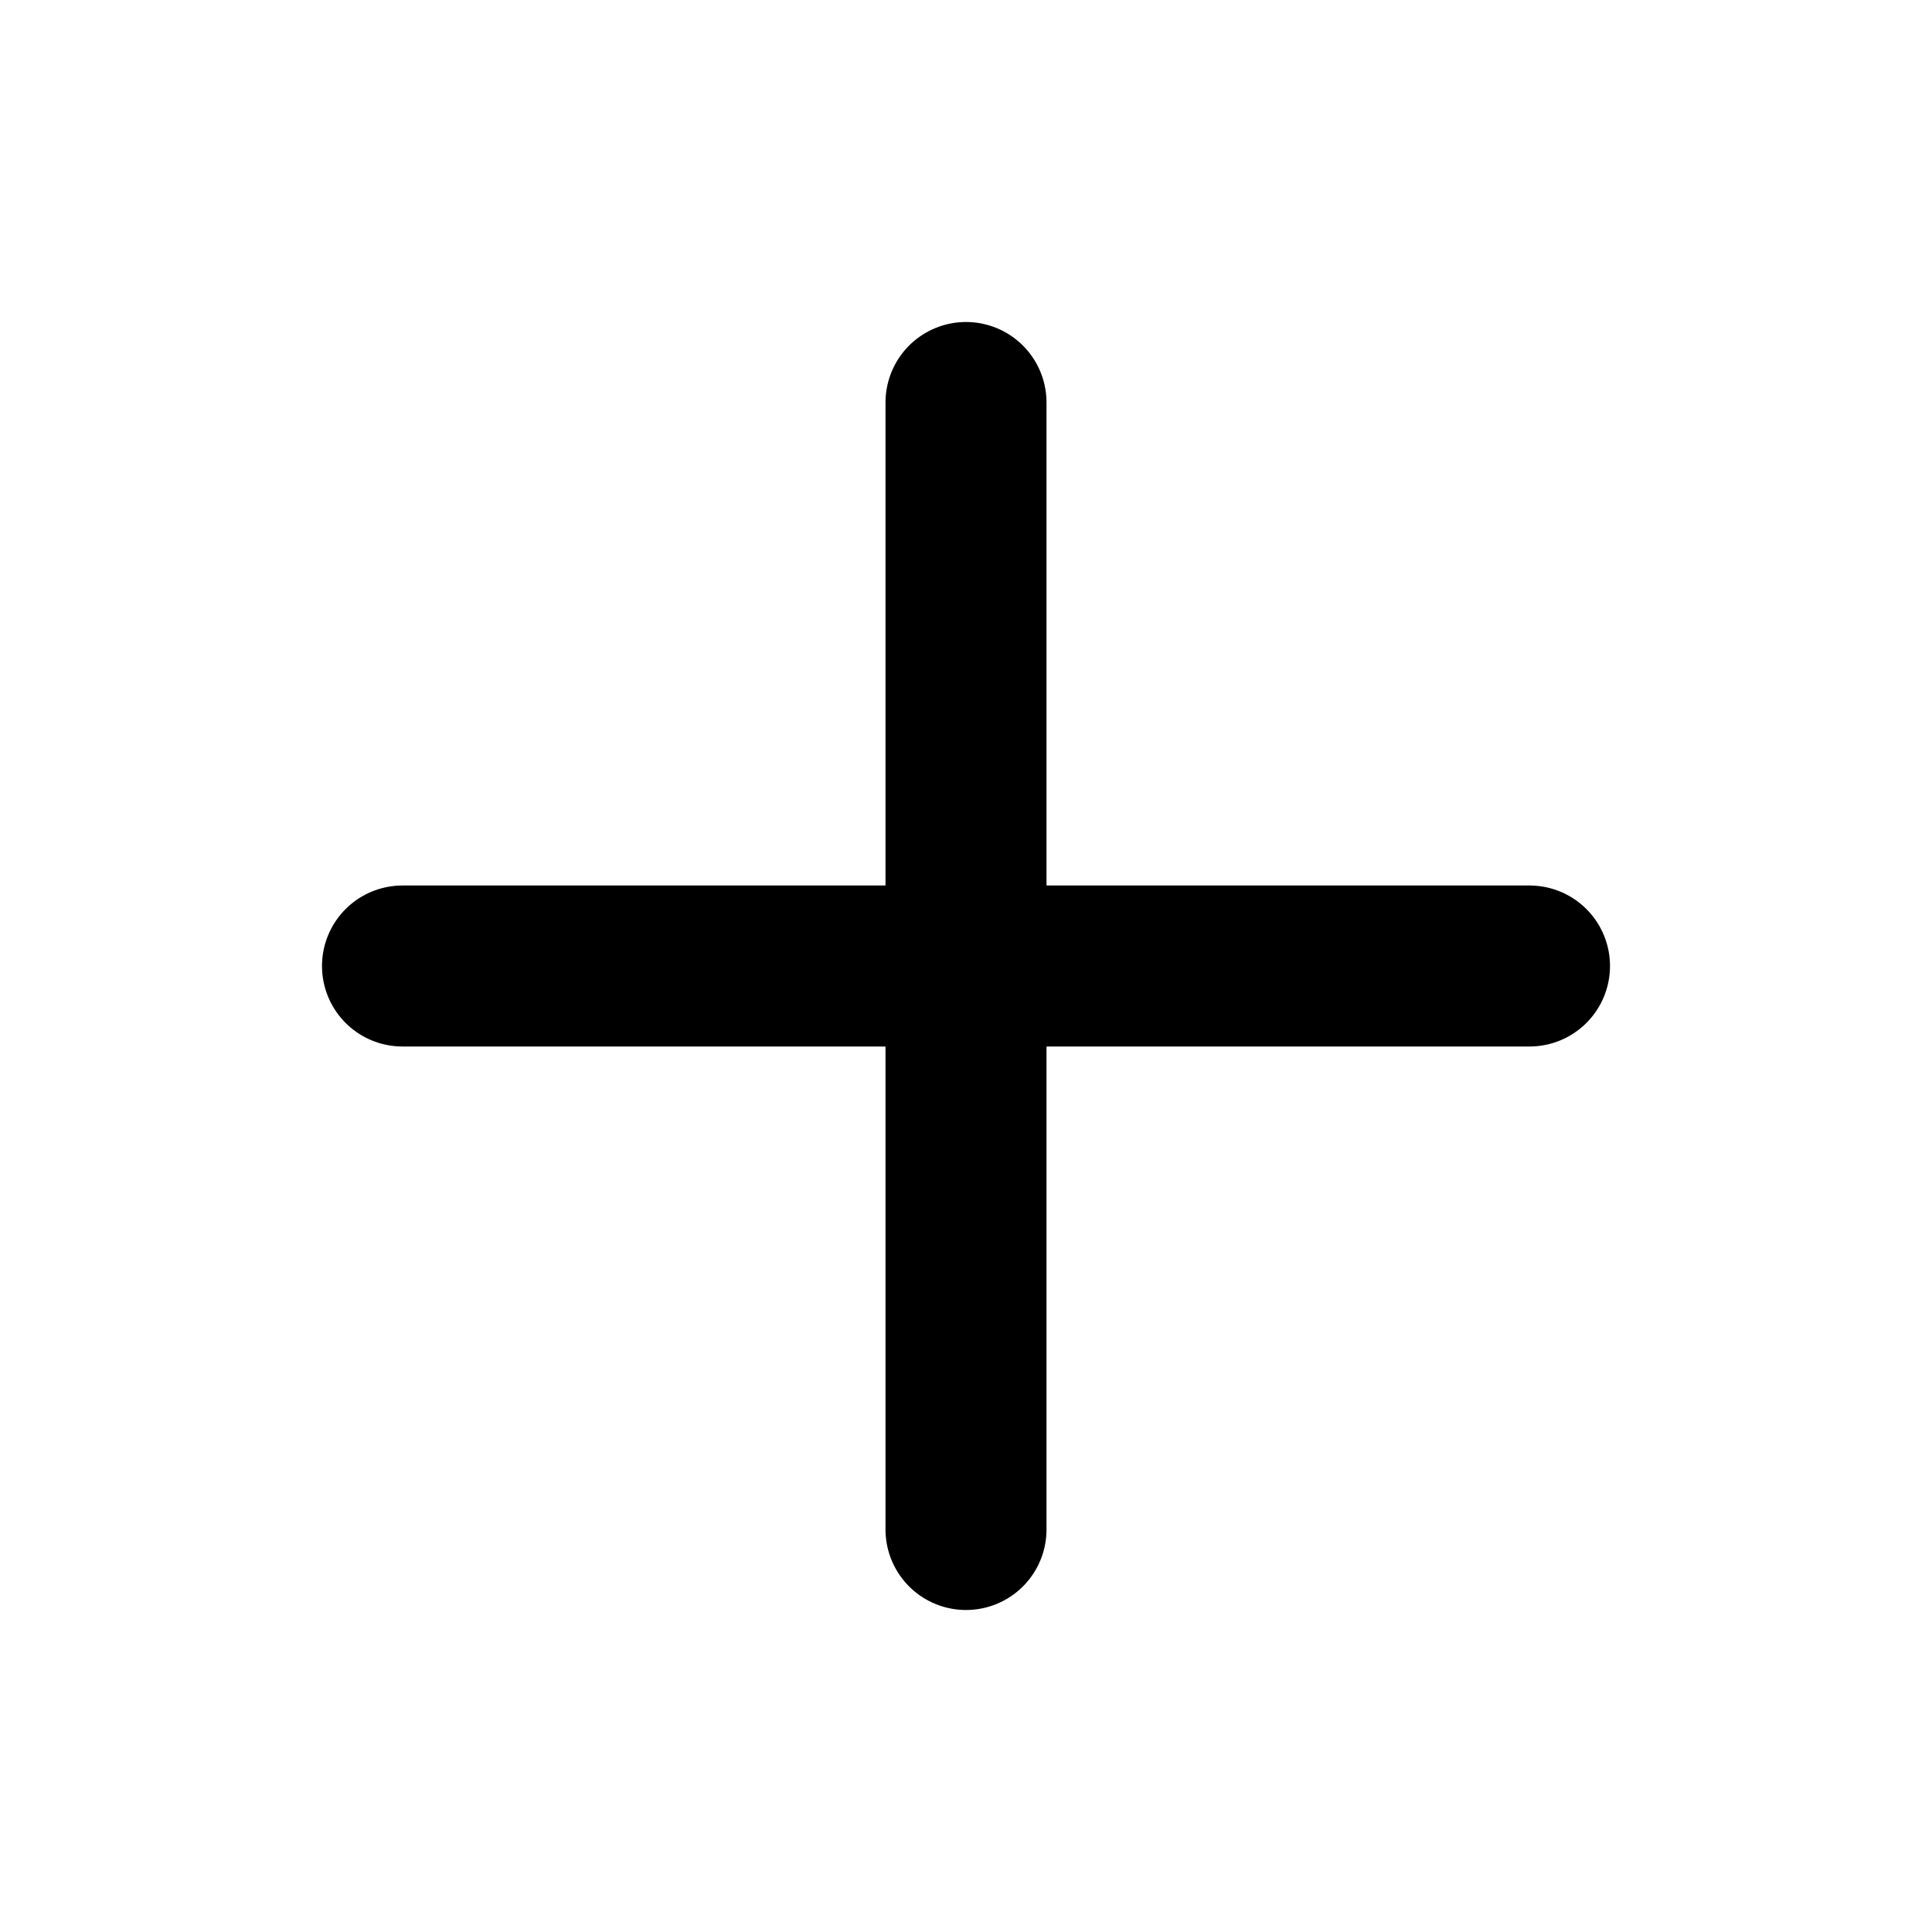
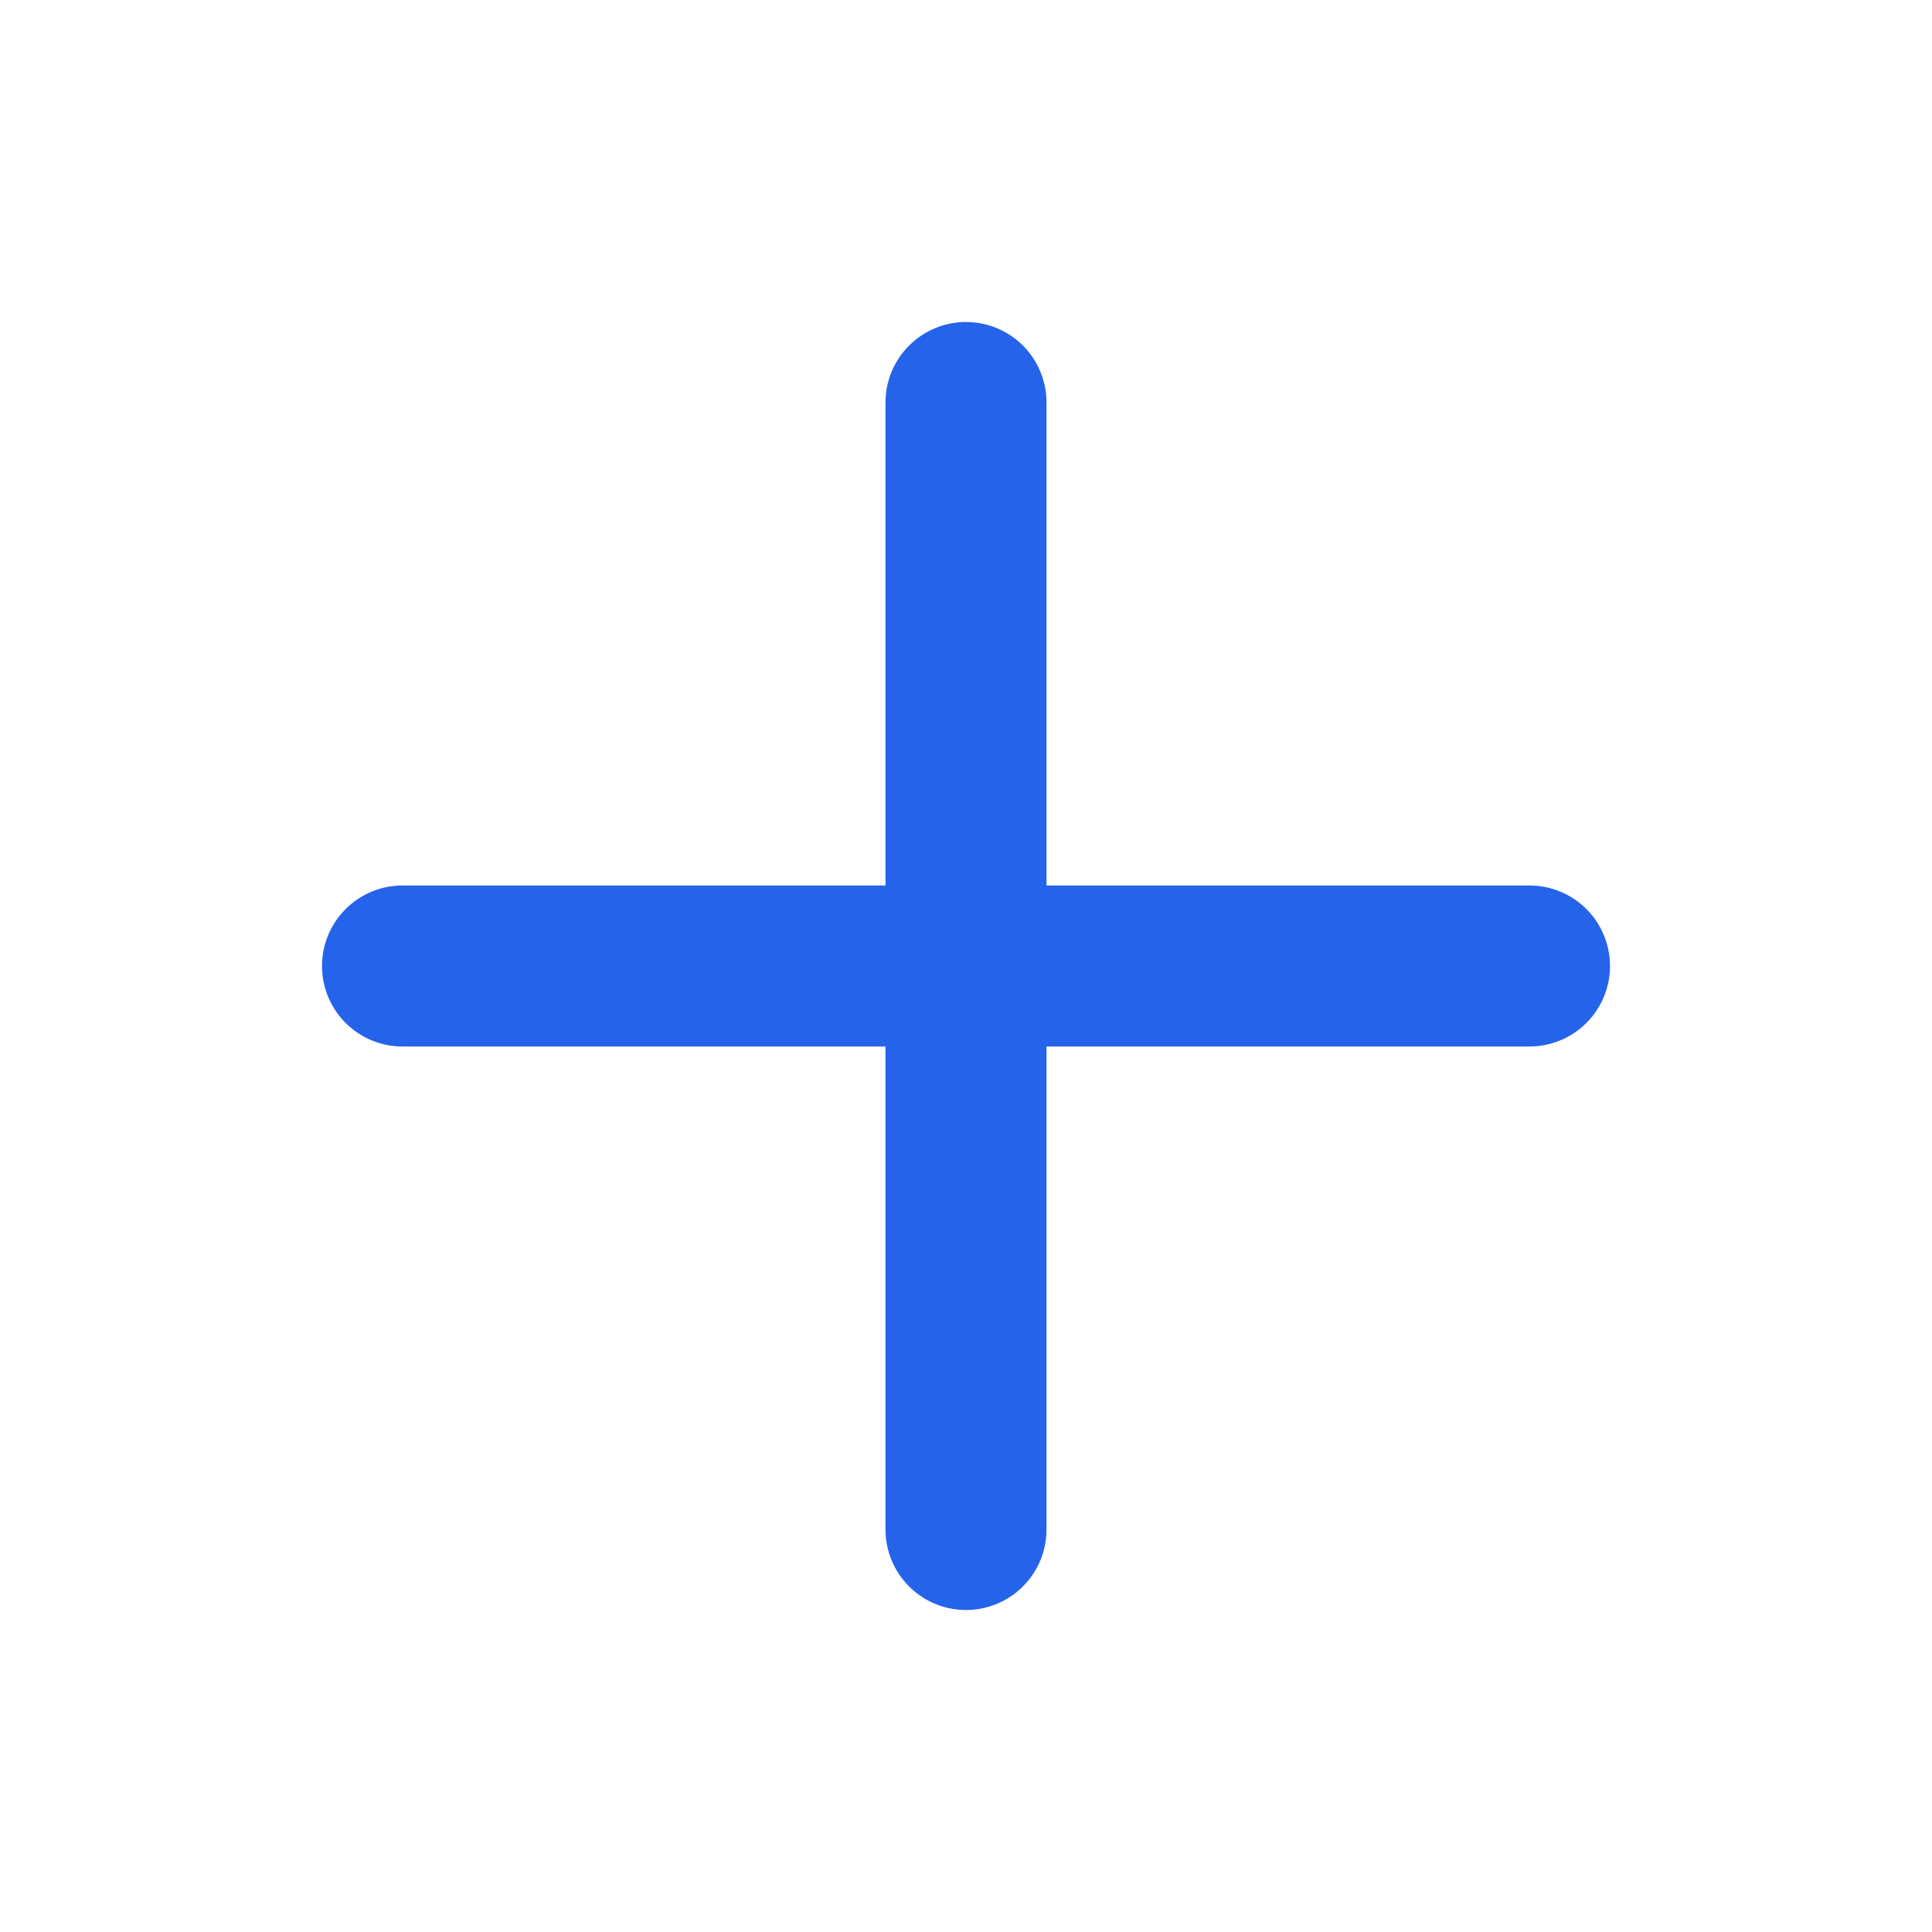
- <svg xmlns="http://www.w3.org/2000/svg" viewBox="0 0 24 24" fill="none" stroke="currentColor" stroke-width="2" stroke-linecap="round" stroke-linejoin="round">
+ <svg xmlns="http://www.w3.org/2000/svg" viewBox="0 0 24 24" fill="none" stroke="#2563eb" stroke-width="2" stroke-linecap="round" stroke-linejoin="round">
  <line x1="12" y1="5" x2="12" y2="19" />
  <line x1="5" y1="12" x2="19" y2="12" />
</svg>
